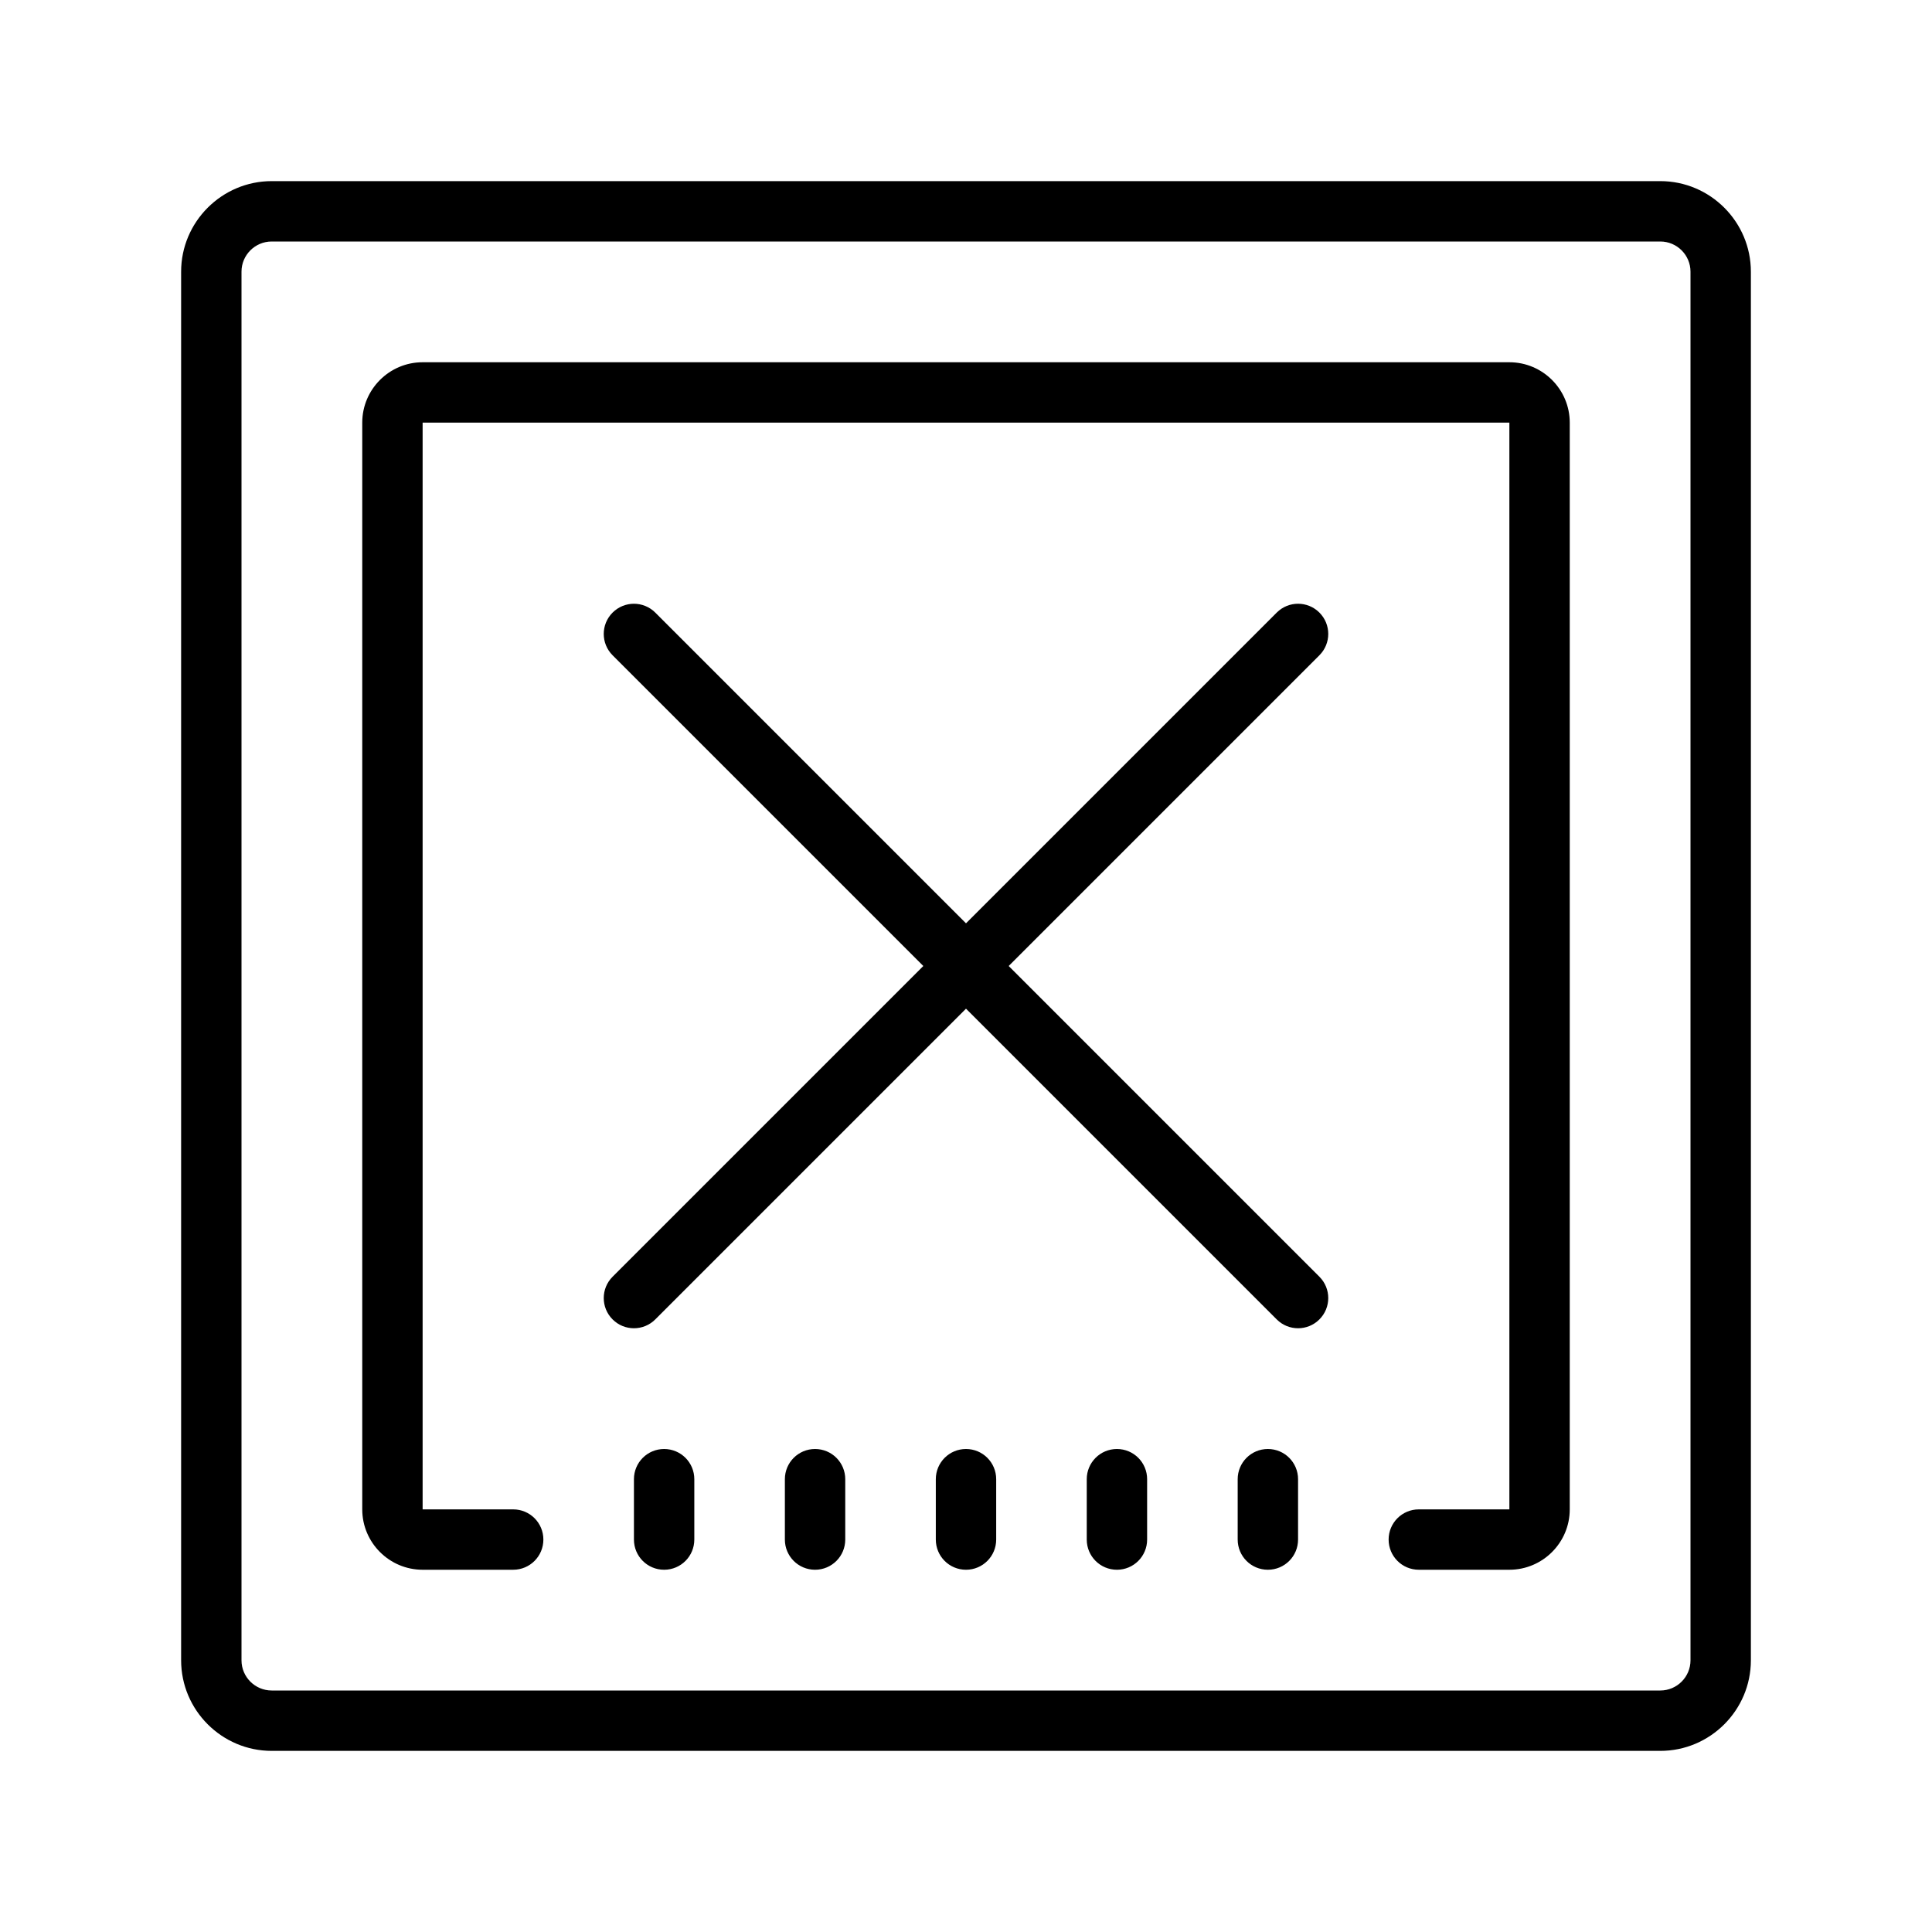
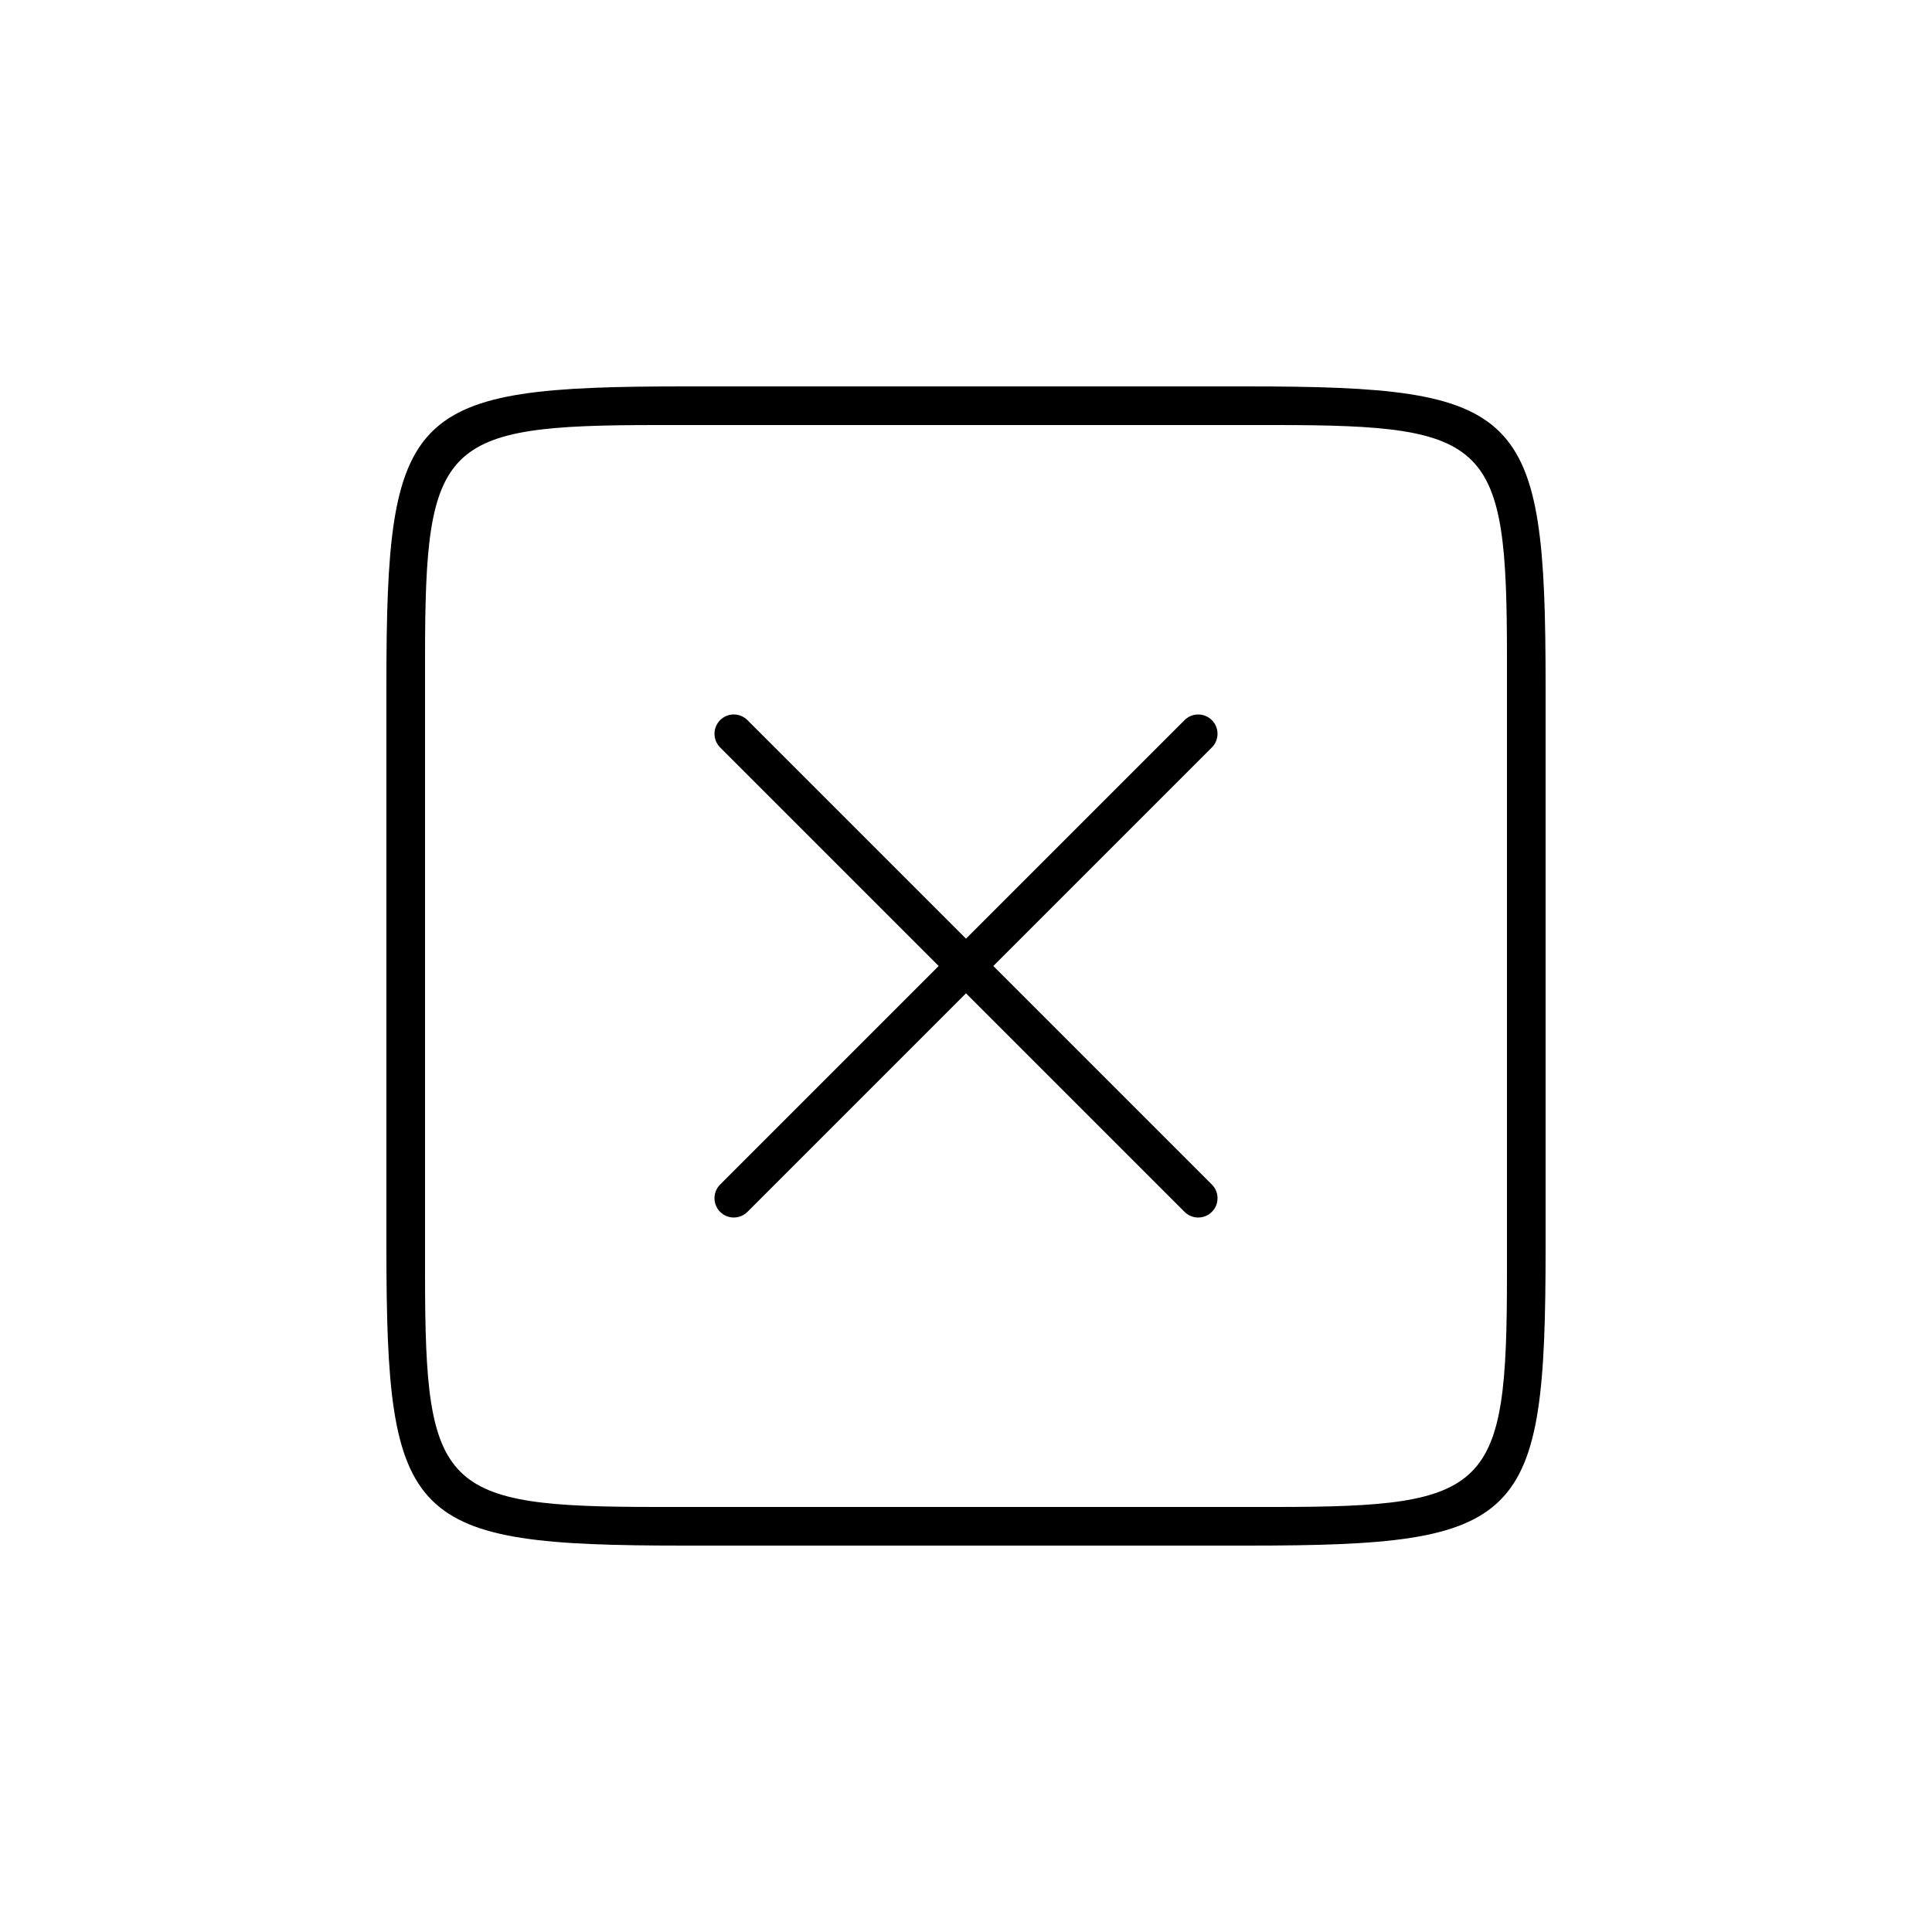
- <svg xmlns="http://www.w3.org/2000/svg" viewBox="0 0 64 64" width="64px" height="64px">
-   <path d="M 9 6 C 7.348 6 6 7.348 6 9 L 6 55 C 6 56.652 7.348 58 9 58 L 55 58 C 56.652 58 58 56.652 58 55 L 58 9 C 58 7.348 56.652 6 55 6 Z M 9 8 L 55 8 C 55.551 8 56 8.449 56 9 L 56 55 C 56 55.551 55.551 56 55 56 L 9 56 C 8.449 56 8 55.551 8 55 L 8 9 C 8 8.449 8.449 8 9 8 Z M 14 12 C 12.898 12 12 12.898 12 14 L 12 50 C 12 51.102 12.898 52 14 52 L 17 52 C 17.555 52 18 51.551 18 51 C 18 50.449 17.555 50 17 50 L 14 50 L 14 14 L 50 14 L 50 50 L 47 50 C 46.445 50 46 50.449 46 51 C 46 51.551 46.445 52 47 52 L 50 52 C 51.102 52 52 51.102 52 50 L 52 14 C 52 12.898 51.102 12 50 12 Z M 21 20 C 20.746 20 20.488 20.098 20.293 20.293 C 19.902 20.684 19.902 21.316 20.293 21.707 L 30.586 32 L 20.293 42.293 C 19.902 42.684 19.902 43.316 20.293 43.707 C 20.488 43.902 20.742 44 21 44 C 21.258 44 21.512 43.902 21.707 43.707 L 32 33.414 L 42.293 43.707 C 42.488 43.902 42.742 44 43 44 C 43.258 44 43.512 43.902 43.707 43.707 C 44.098 43.316 44.098 42.684 43.707 42.293 L 33.414 32 L 43.707 21.707 C 44.098 21.316 44.098 20.684 43.707 20.293 C 43.316 19.902 42.684 19.902 42.293 20.293 L 32 30.586 L 21.707 20.293 C 21.512 20.098 21.254 20 21 20 Z M 22 48 C 21.445 48 21 48.449 21 49 L 21 51 C 21 51.551 21.445 52 22 52 C 22.555 52 23 51.551 23 51 L 23 49 C 23 48.449 22.555 48 22 48 Z M 27 48 C 26.445 48 26 48.449 26 49 L 26 51 C 26 51.551 26.445 52 27 52 C 27.555 52 28 51.551 28 51 L 28 49 C 28 48.449 27.555 48 27 48 Z M 32 48 C 31.445 48 31 48.449 31 49 L 31 51 C 31 51.551 31.445 52 32 52 C 32.555 52 33 51.551 33 51 L 33 49 C 33 48.449 32.555 48 32 48 Z M 37 48 C 36.445 48 36 48.449 36 49 L 36 51 C 36 51.551 36.445 52 37 52 C 37.555 52 38 51.551 38 51 L 38 49 C 38 48.449 37.555 48 37 48 Z M 42 48 C 41.445 48 41 48.449 41 49 L 41 51 C 41 51.551 41.445 52 42 52 C 42.555 52 43 51.551 43 51 L 43 49 C 43 48.449 42.555 48 42 48 Z" />
+ <svg xmlns="http://www.w3.org/2000/svg" viewBox="0 0 50 50" width="64px" height="64px">
+   <path d="M 17.723 10 C 10.561 10 10 10.561 10 17.723 L 10 32.277 C 10 39.439 10.561 40 17.723 40 L 32.277 40 C 39.439 40 40 39.439 40 32.277 L 40 17.77 C 40 10.564 39.436 10 32.23 10 L 17.723 10 z M 17 11 L 33 11 C 38.565 11 39 11.435 39 17 L 39 33 C 39 38.565 38.565 39 33 39 L 17 39 C 11.435 39 11 38.565 11 33 L 11 17 C 11 11.435 11.435 11 17 11 z M 18.99 18.49 C 18.862 18.49 18.734 18.539 18.637 18.637 C 18.442 18.832 18.442 19.149 18.637 19.344 L 24.293 25 L 18.637 30.656 C 18.442 30.851 18.442 31.168 18.637 31.363 C 18.832 31.558 19.149 31.558 19.344 31.363 L 25 25.707 L 30.656 31.363 C 30.851 31.558 31.168 31.558 31.363 31.363 C 31.558 31.168 31.558 30.851 31.363 30.656 L 25.707 25 L 31.363 19.344 C 31.558 19.149 31.558 18.832 31.363 18.637 C 31.168 18.442 30.851 18.442 30.656 18.637 L 25 24.293 L 19.344 18.637 C 19.246 18.539 19.118 18.49 18.99 18.49 z" />
</svg>
